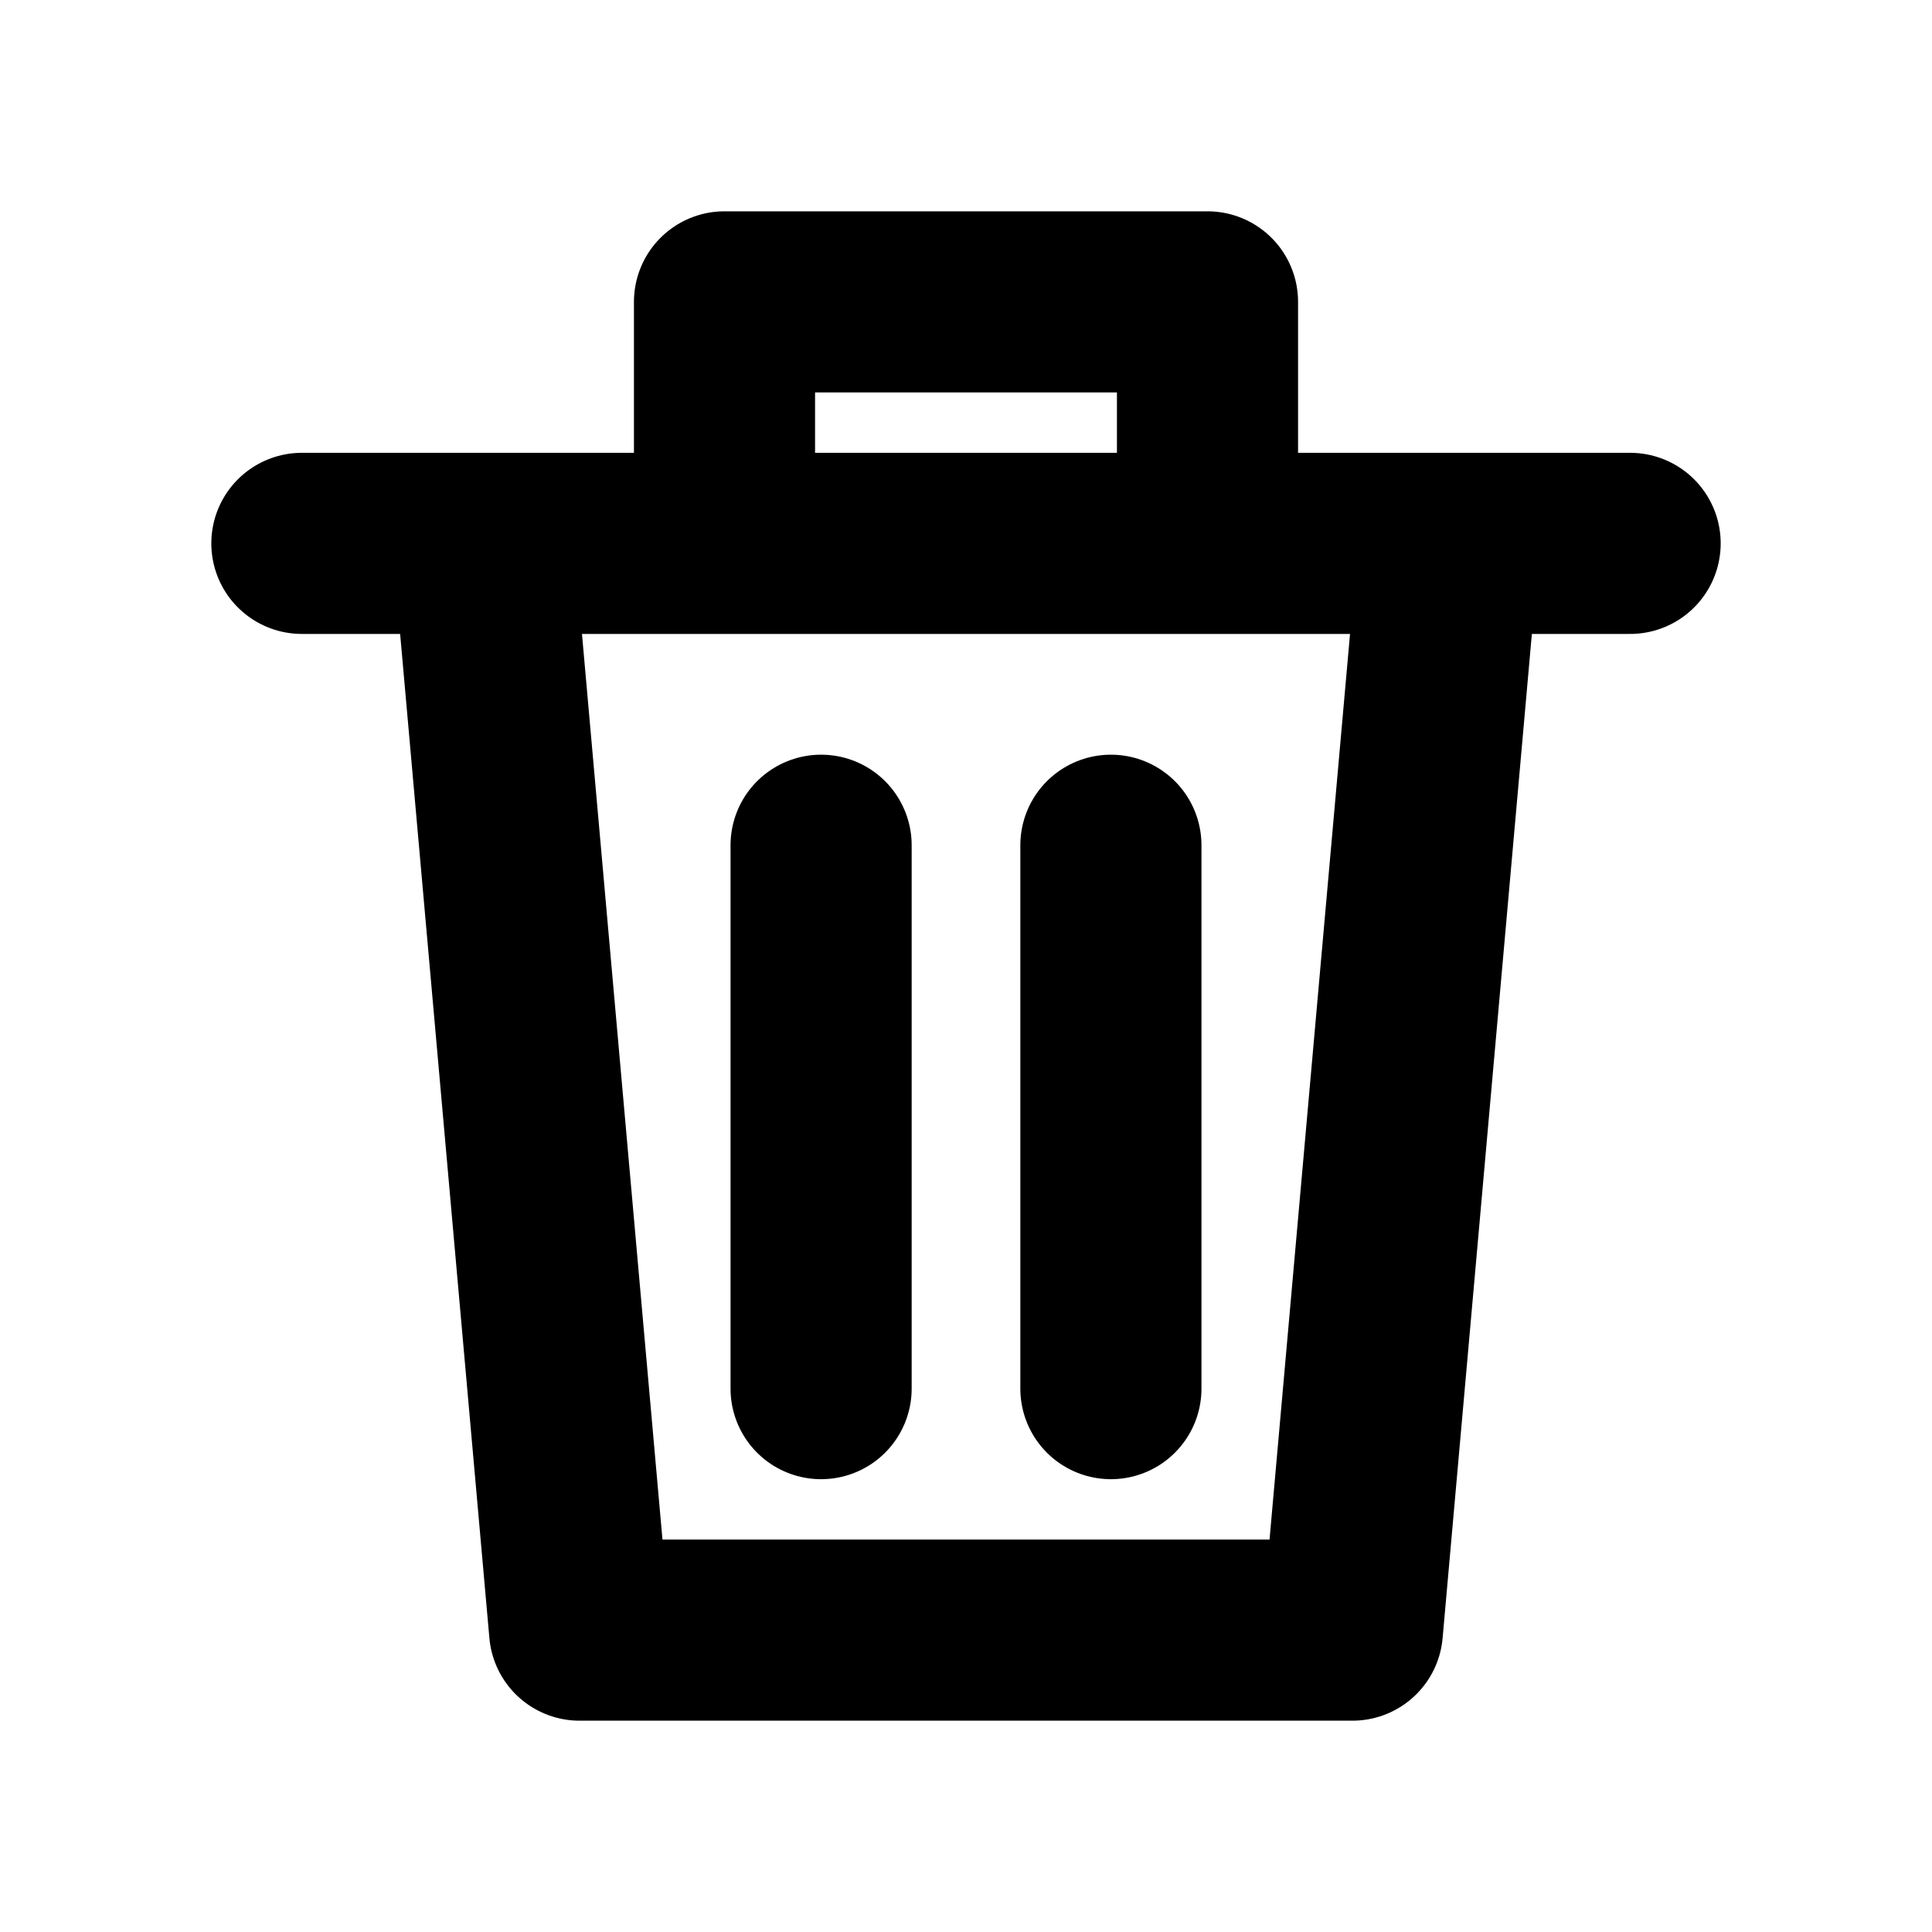
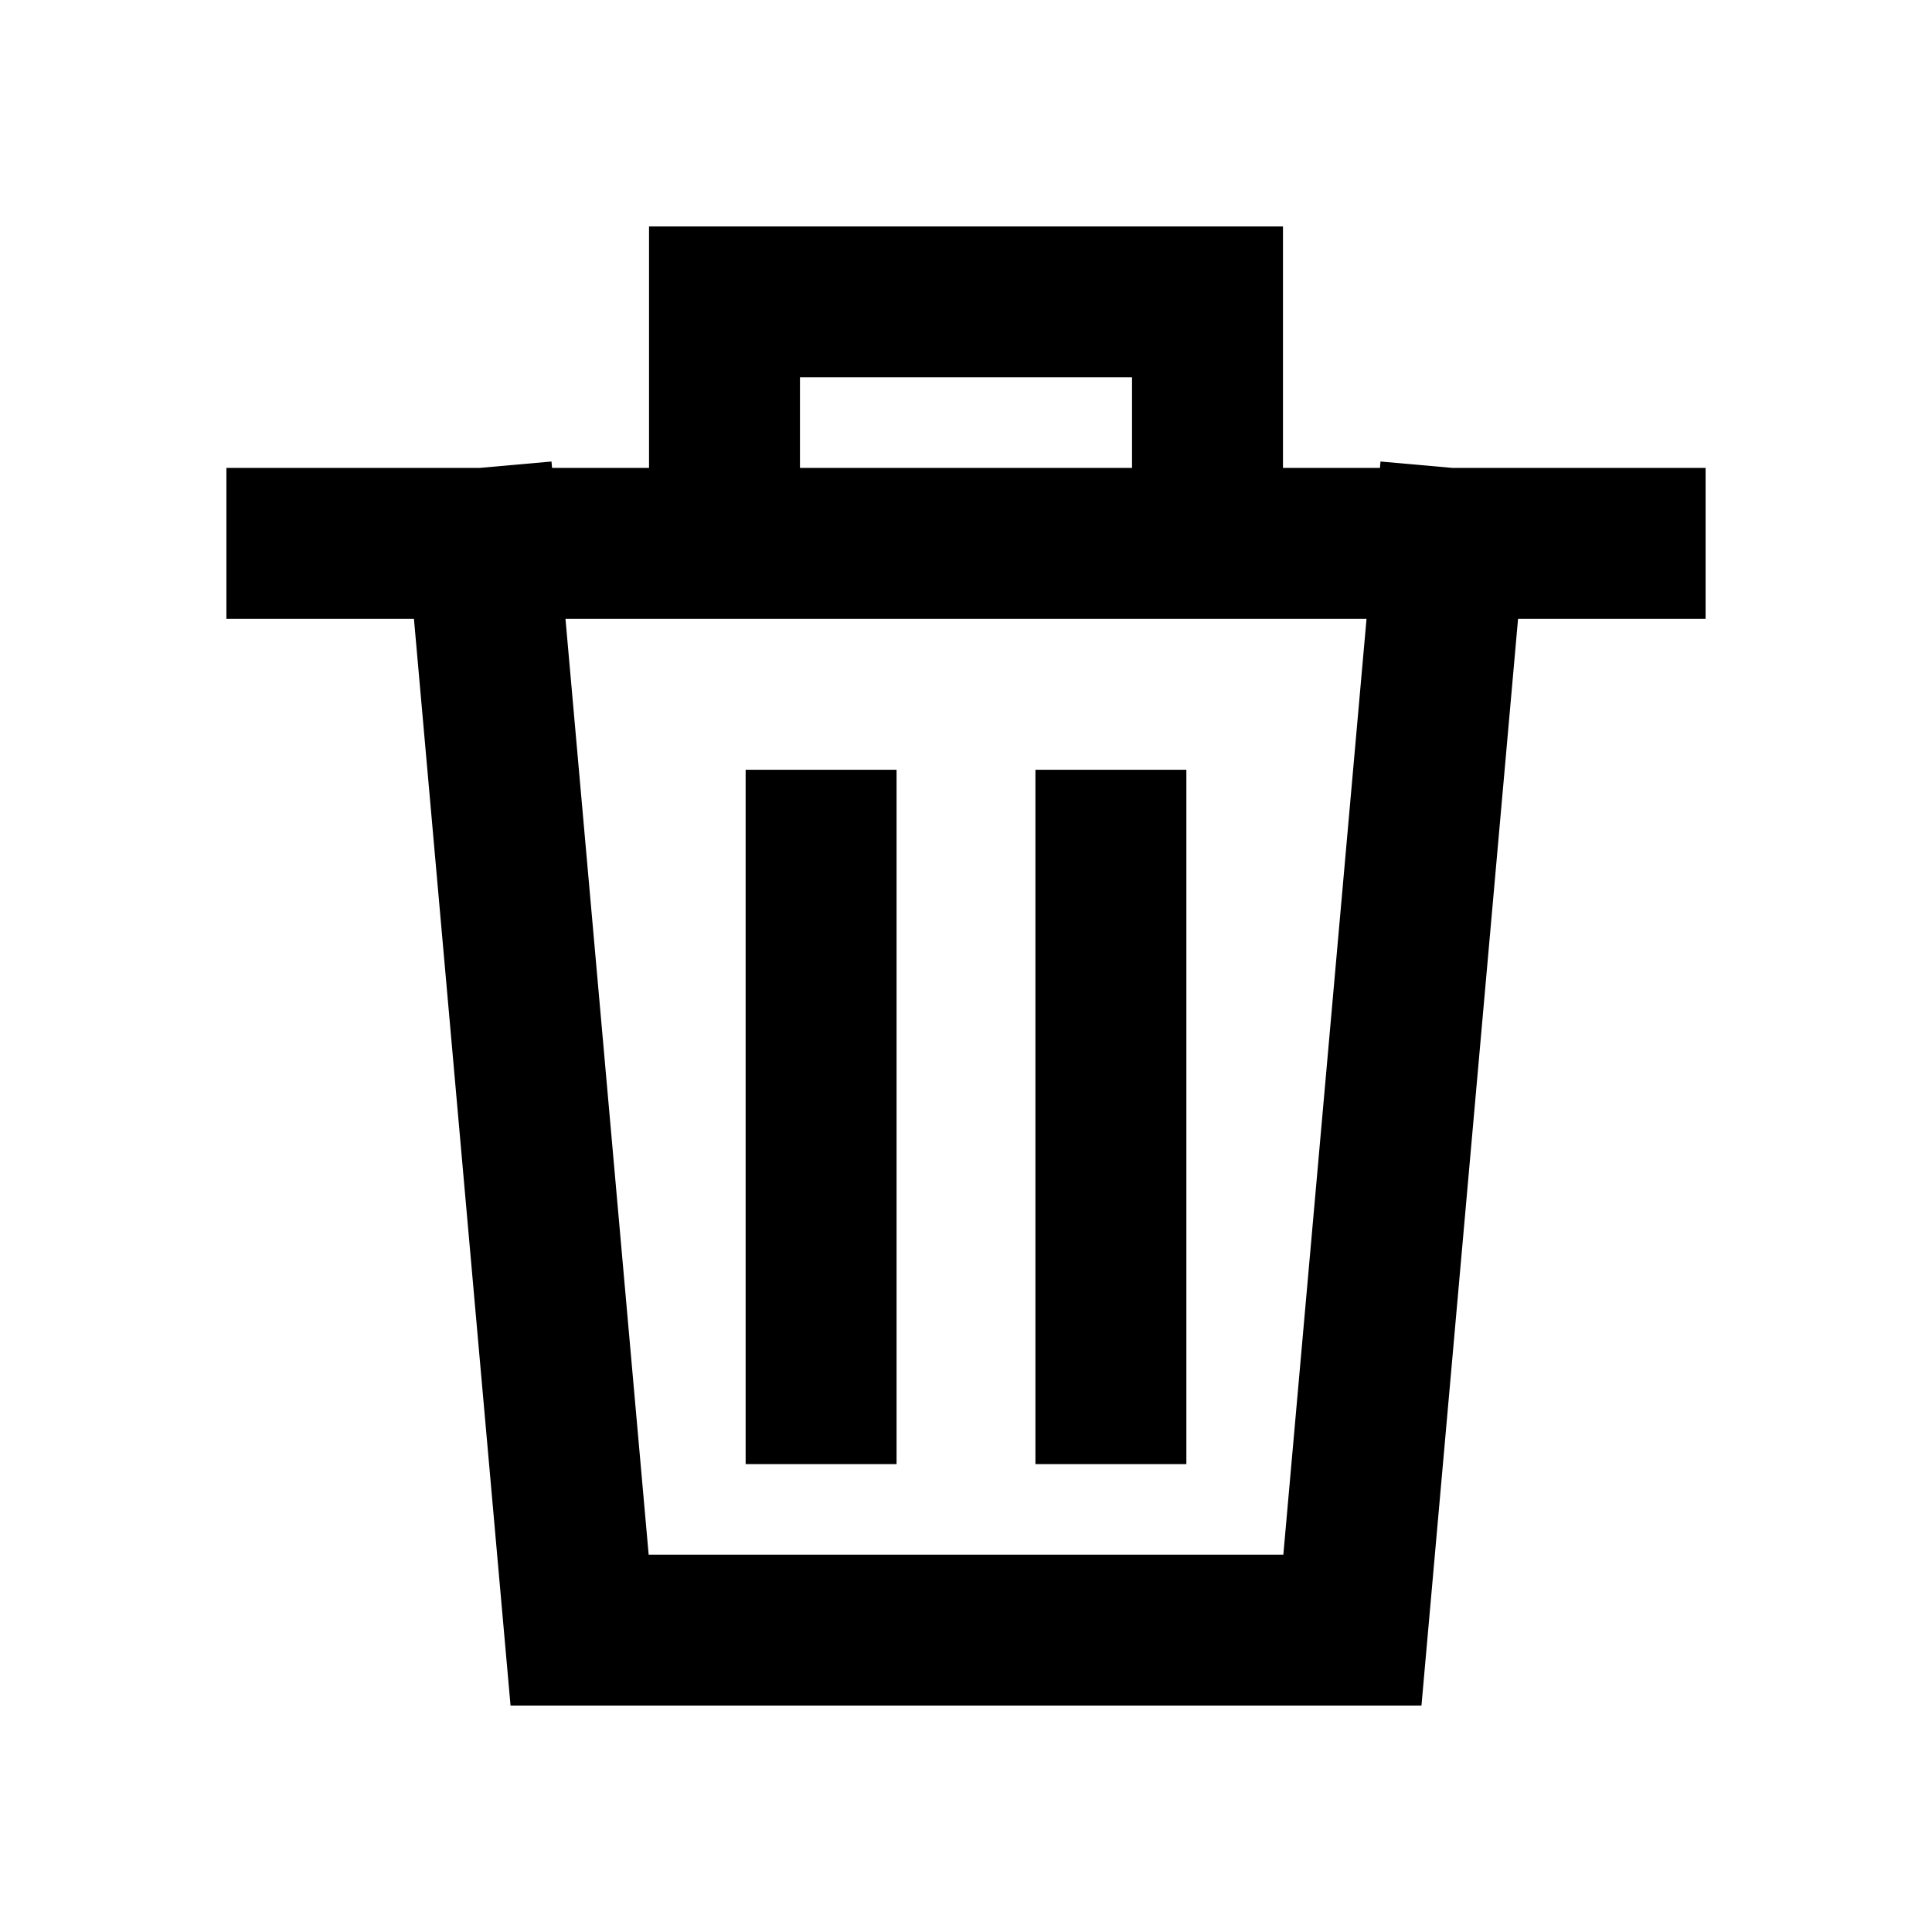
- <svg xmlns="http://www.w3.org/2000/svg" viewBox="0 0 16 16" fill="none" stroke="currentColor" stroke-width="1.5" stroke-linecap="round" stroke-linejoin="round">
+ <svg xmlns="http://www.w3.org/2000/svg" viewBox="0 0 16 16" fill="none" stroke="currentColor" stroke-width="1.25" stroke-linecap="square" stroke-linejoin="miter">
  <path d="M2.5 4.5h11M6 4.5v-2h4v2M4 4.5l.8 9h6.4l.8-9M6.8 7v4.5M9.2 7v4.5" />
</svg>
